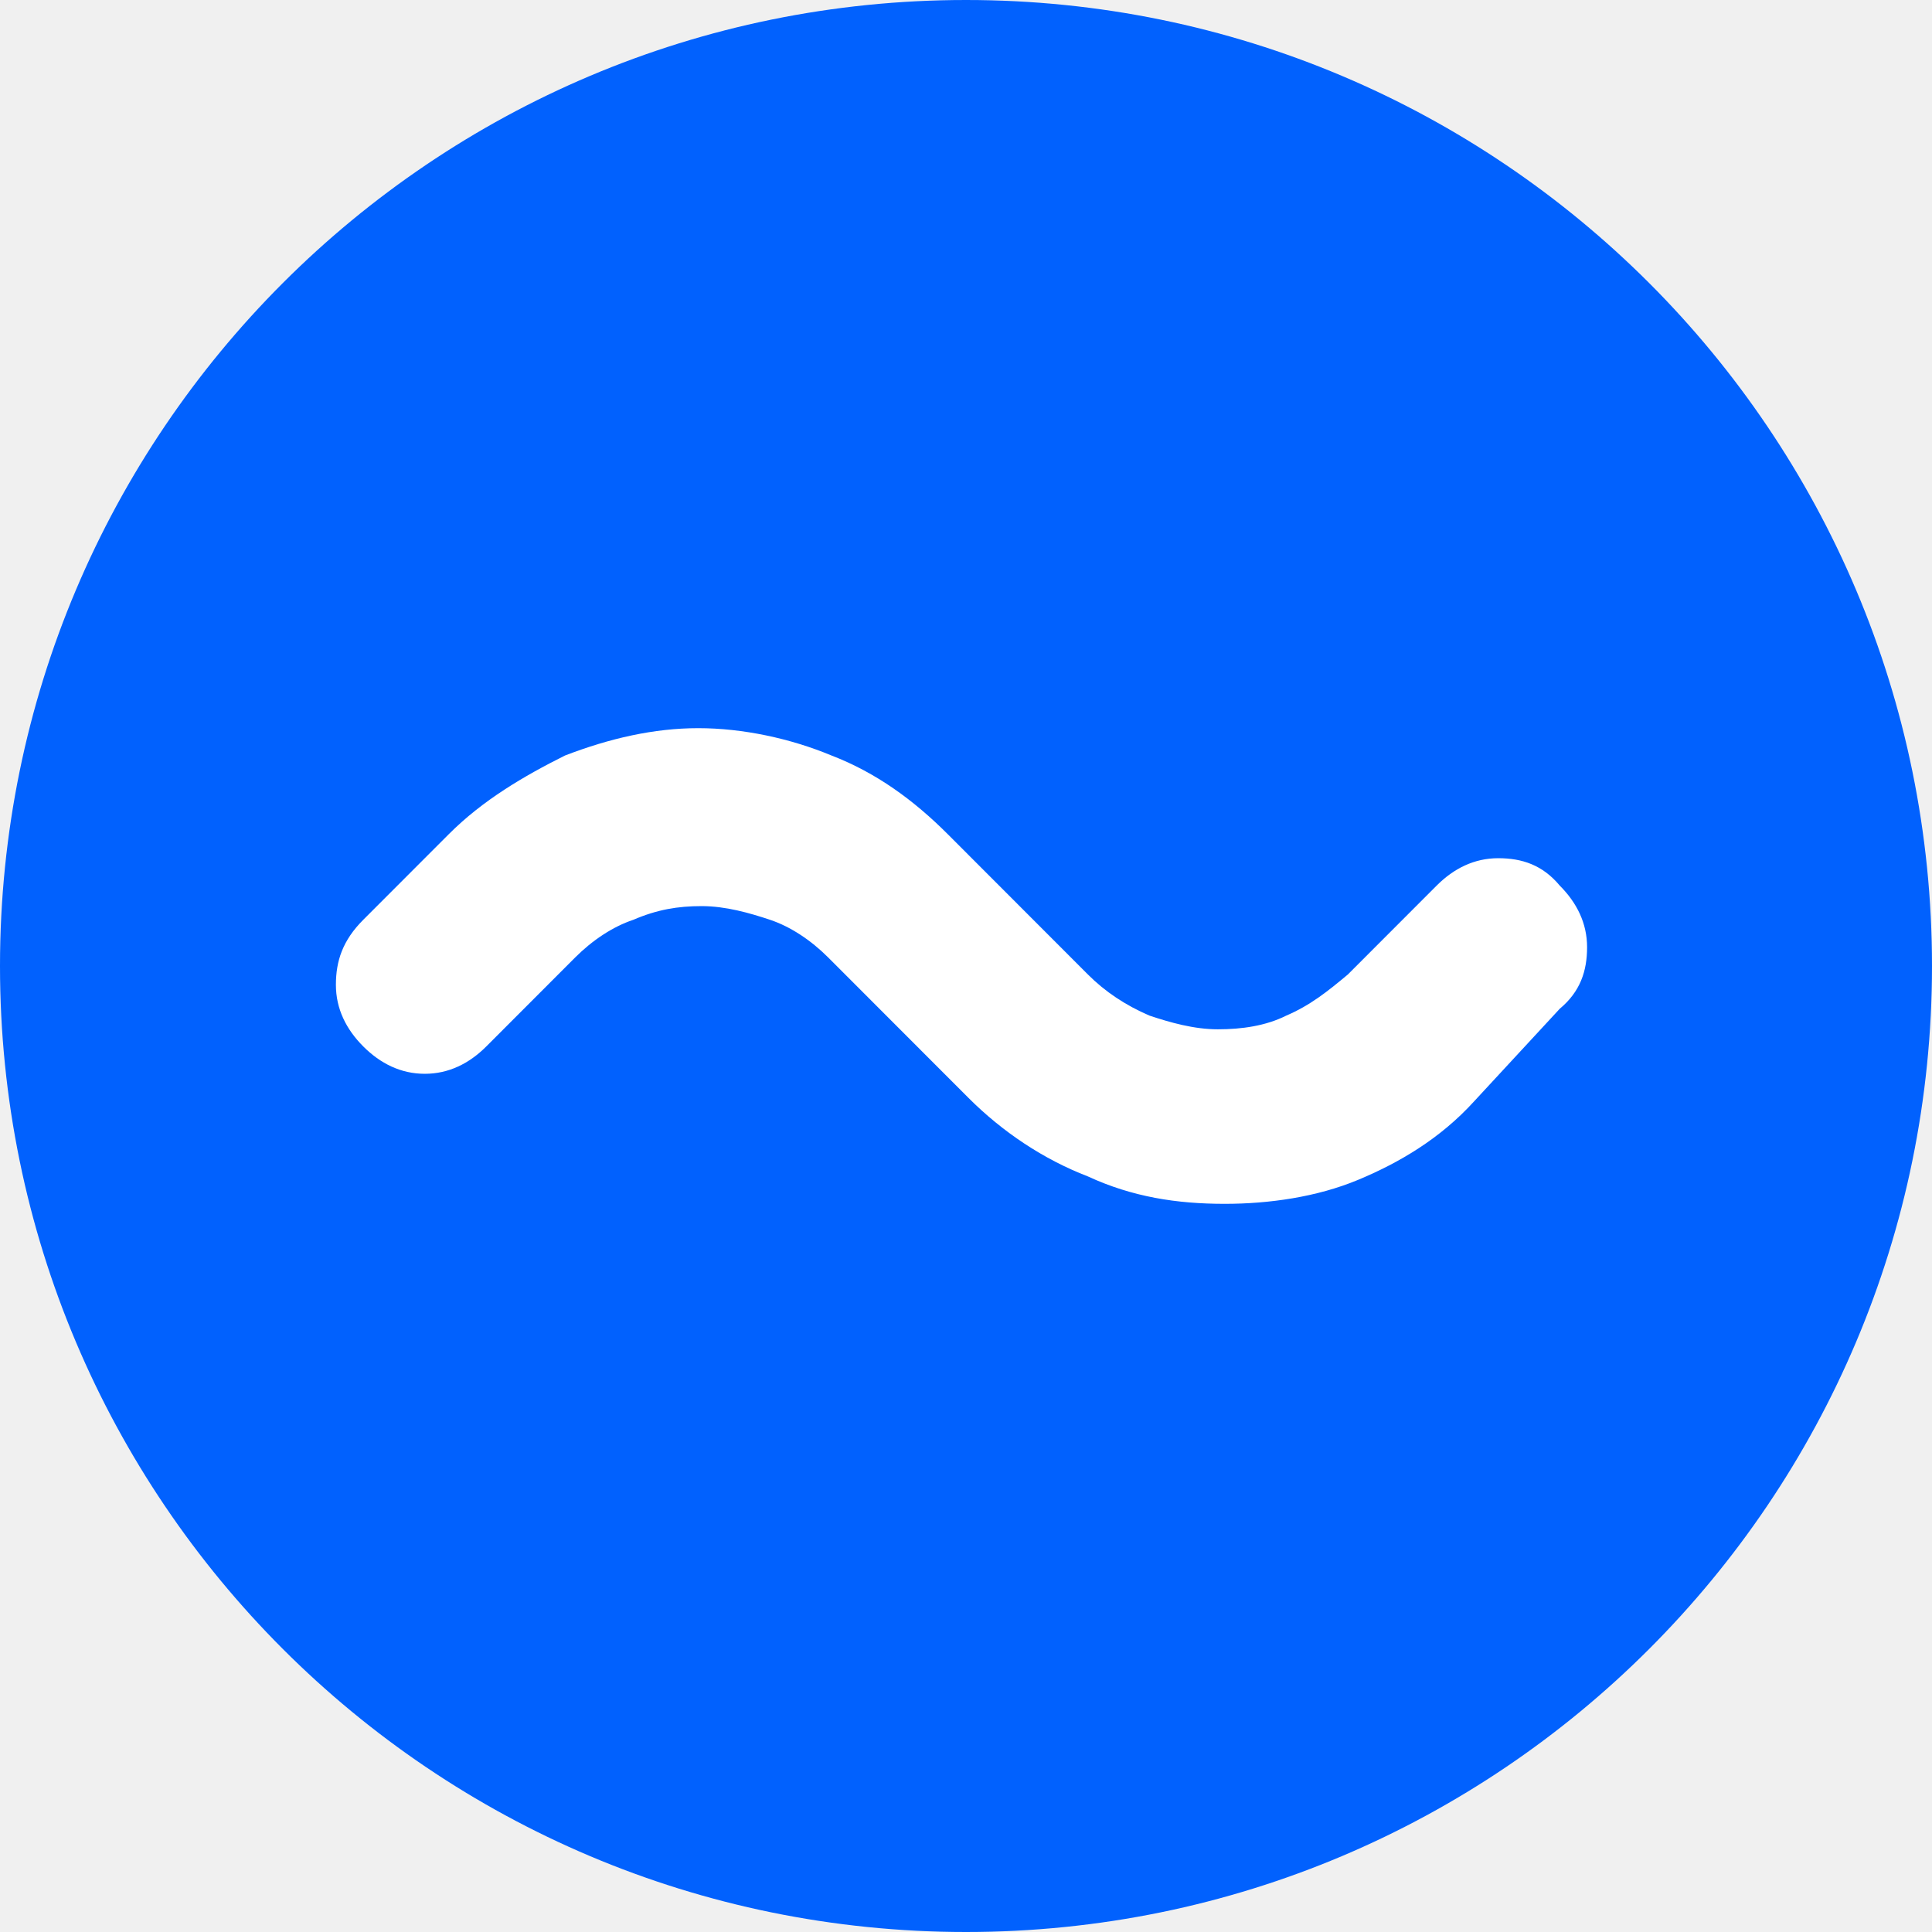
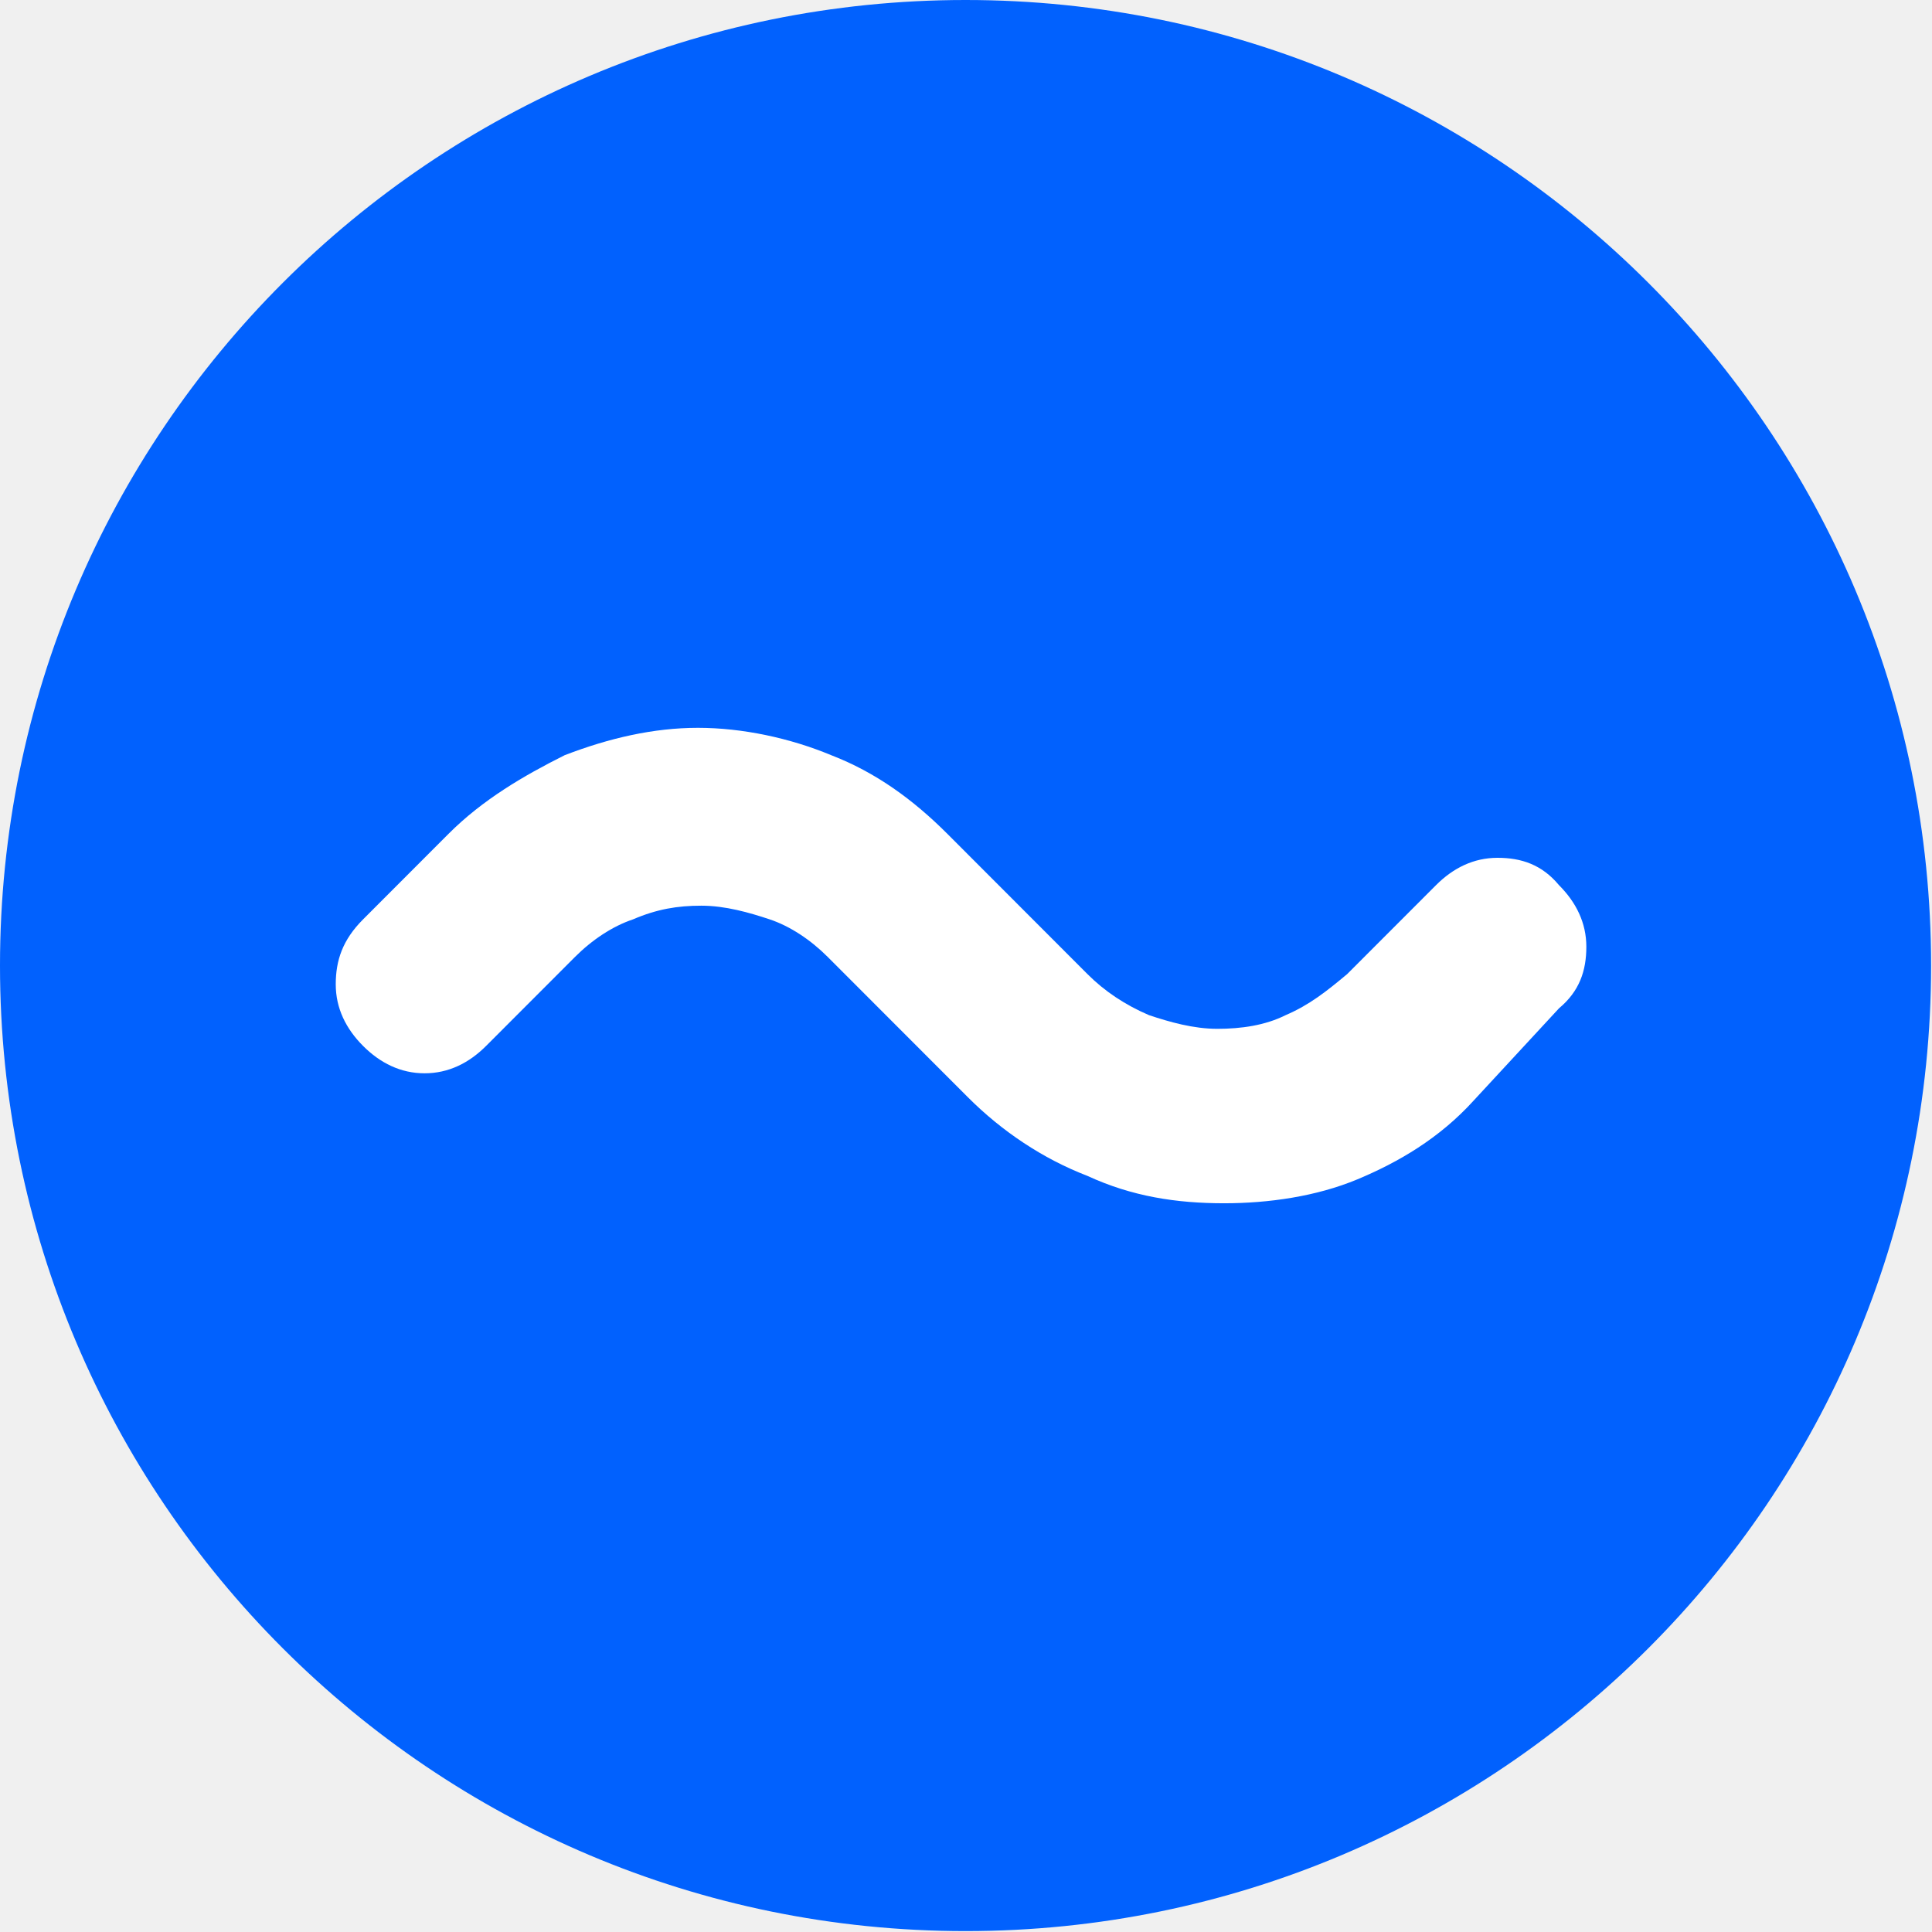
- <svg xmlns="http://www.w3.org/2000/svg" width="685" height="685" viewBox="0 0 685 685" fill="none">
-   <path d="M342.5 0C531.664 0 685 153.336 685 342.5C685 531.664 531.664 685 342.5 685C153.336 685 0 531.664 0 342.5C0 153.336 153.336 0 342.5 0Z" fill="#0161FE" />
-   <path d="M522.71 390.426C510.589 403.773 496.045 412.266 481.5 418.333C466.955 424.399 449.987 426.826 434.23 426.826C417.261 426.826 401.505 424.399 385.748 417.119C369.991 411.053 355.447 401.346 343.326 389.213L293.632 339.466C287.572 333.4 280.299 328.546 273.027 326.12C265.755 323.693 257.27 321.267 248.786 321.267C240.302 321.267 233.029 322.48 224.545 326.12C217.272 328.546 210 333.4 203.94 339.466L172.427 371.013C166.366 377.08 159.094 380.72 150.61 380.72C142.125 380.72 134.853 377.08 128.793 371.013C122.732 364.946 119.096 357.666 119.096 349.173C119.096 340.68 121.52 333.4 128.793 326.12L159.094 295.787C171.214 283.653 185.759 275.16 200.304 267.88C216.06 261.814 231.817 258.174 247.574 258.174C263.331 258.174 280.299 261.814 294.844 267.88C310.601 273.947 323.933 283.653 336.054 295.787L385.748 345.533C391.808 351.6 399.08 356.453 407.565 360.093C414.837 362.52 423.322 364.946 431.806 364.946C440.29 364.946 448.775 363.733 456.047 360.093C464.531 356.453 470.592 351.6 477.864 345.533L509.377 313.987C515.438 307.92 522.71 304.28 531.194 304.28C539.679 304.28 546.951 306.707 553.011 313.987C559.071 320.053 562.708 327.333 562.708 335.826C562.708 344.32 560.284 351.6 553.011 357.666L522.71 390.426Z" fill="white" />
+ <svg xmlns="http://www.w3.org/2000/svg" width="147" height="147" viewBox="0 0 147 147" fill="none">
+   <path d="M73.466 0C114.041 0 146.931 32.89 146.931 73.466C146.931 114.041 114.041 146.931 73.466 146.931C32.89 146.931 0 114.041 0 73.466C0 32.89 32.89 0 73.466 0Z" fill="#0161FE" />
+   <path d="M112.12 83.746C109.521 86.609 106.401 88.43 103.281 89.732C100.161 91.033 96.521 91.553 93.142 91.553C89.502 91.553 86.122 91.033 82.742 89.471C79.362 88.17 76.243 86.088 73.643 83.486L62.983 72.815C61.684 71.514 60.124 70.473 58.564 69.952C57.004 69.432 55.184 68.911 53.364 68.911C51.544 68.911 49.984 69.171 48.164 69.952C46.605 70.473 45.045 71.514 43.745 72.815L36.985 79.582C35.685 80.883 34.125 81.664 32.306 81.664C30.486 81.664 28.926 80.883 27.626 79.582C26.326 78.28 25.546 76.719 25.546 74.897C25.546 73.075 26.066 71.514 27.626 69.952L34.125 63.446C36.725 60.843 39.845 59.021 42.965 57.46C46.345 56.159 49.724 55.378 53.104 55.378C56.484 55.378 60.124 56.159 63.243 57.46C66.623 58.761 69.483 60.843 72.083 63.446L82.742 74.116C84.042 75.418 85.602 76.459 87.422 77.239C88.982 77.76 90.802 78.28 92.622 78.28C94.442 78.28 96.261 78.02 97.821 77.239C99.641 76.459 100.941 75.418 102.501 74.116L109.261 67.35C110.56 66.048 112.12 65.268 113.94 65.268C115.76 65.268 117.32 65.788 118.62 67.35C119.92 68.651 120.7 70.212 120.7 72.034C120.7 73.856 120.18 75.418 118.62 76.719L112.12 83.746Z" fill="white" />
</svg>
